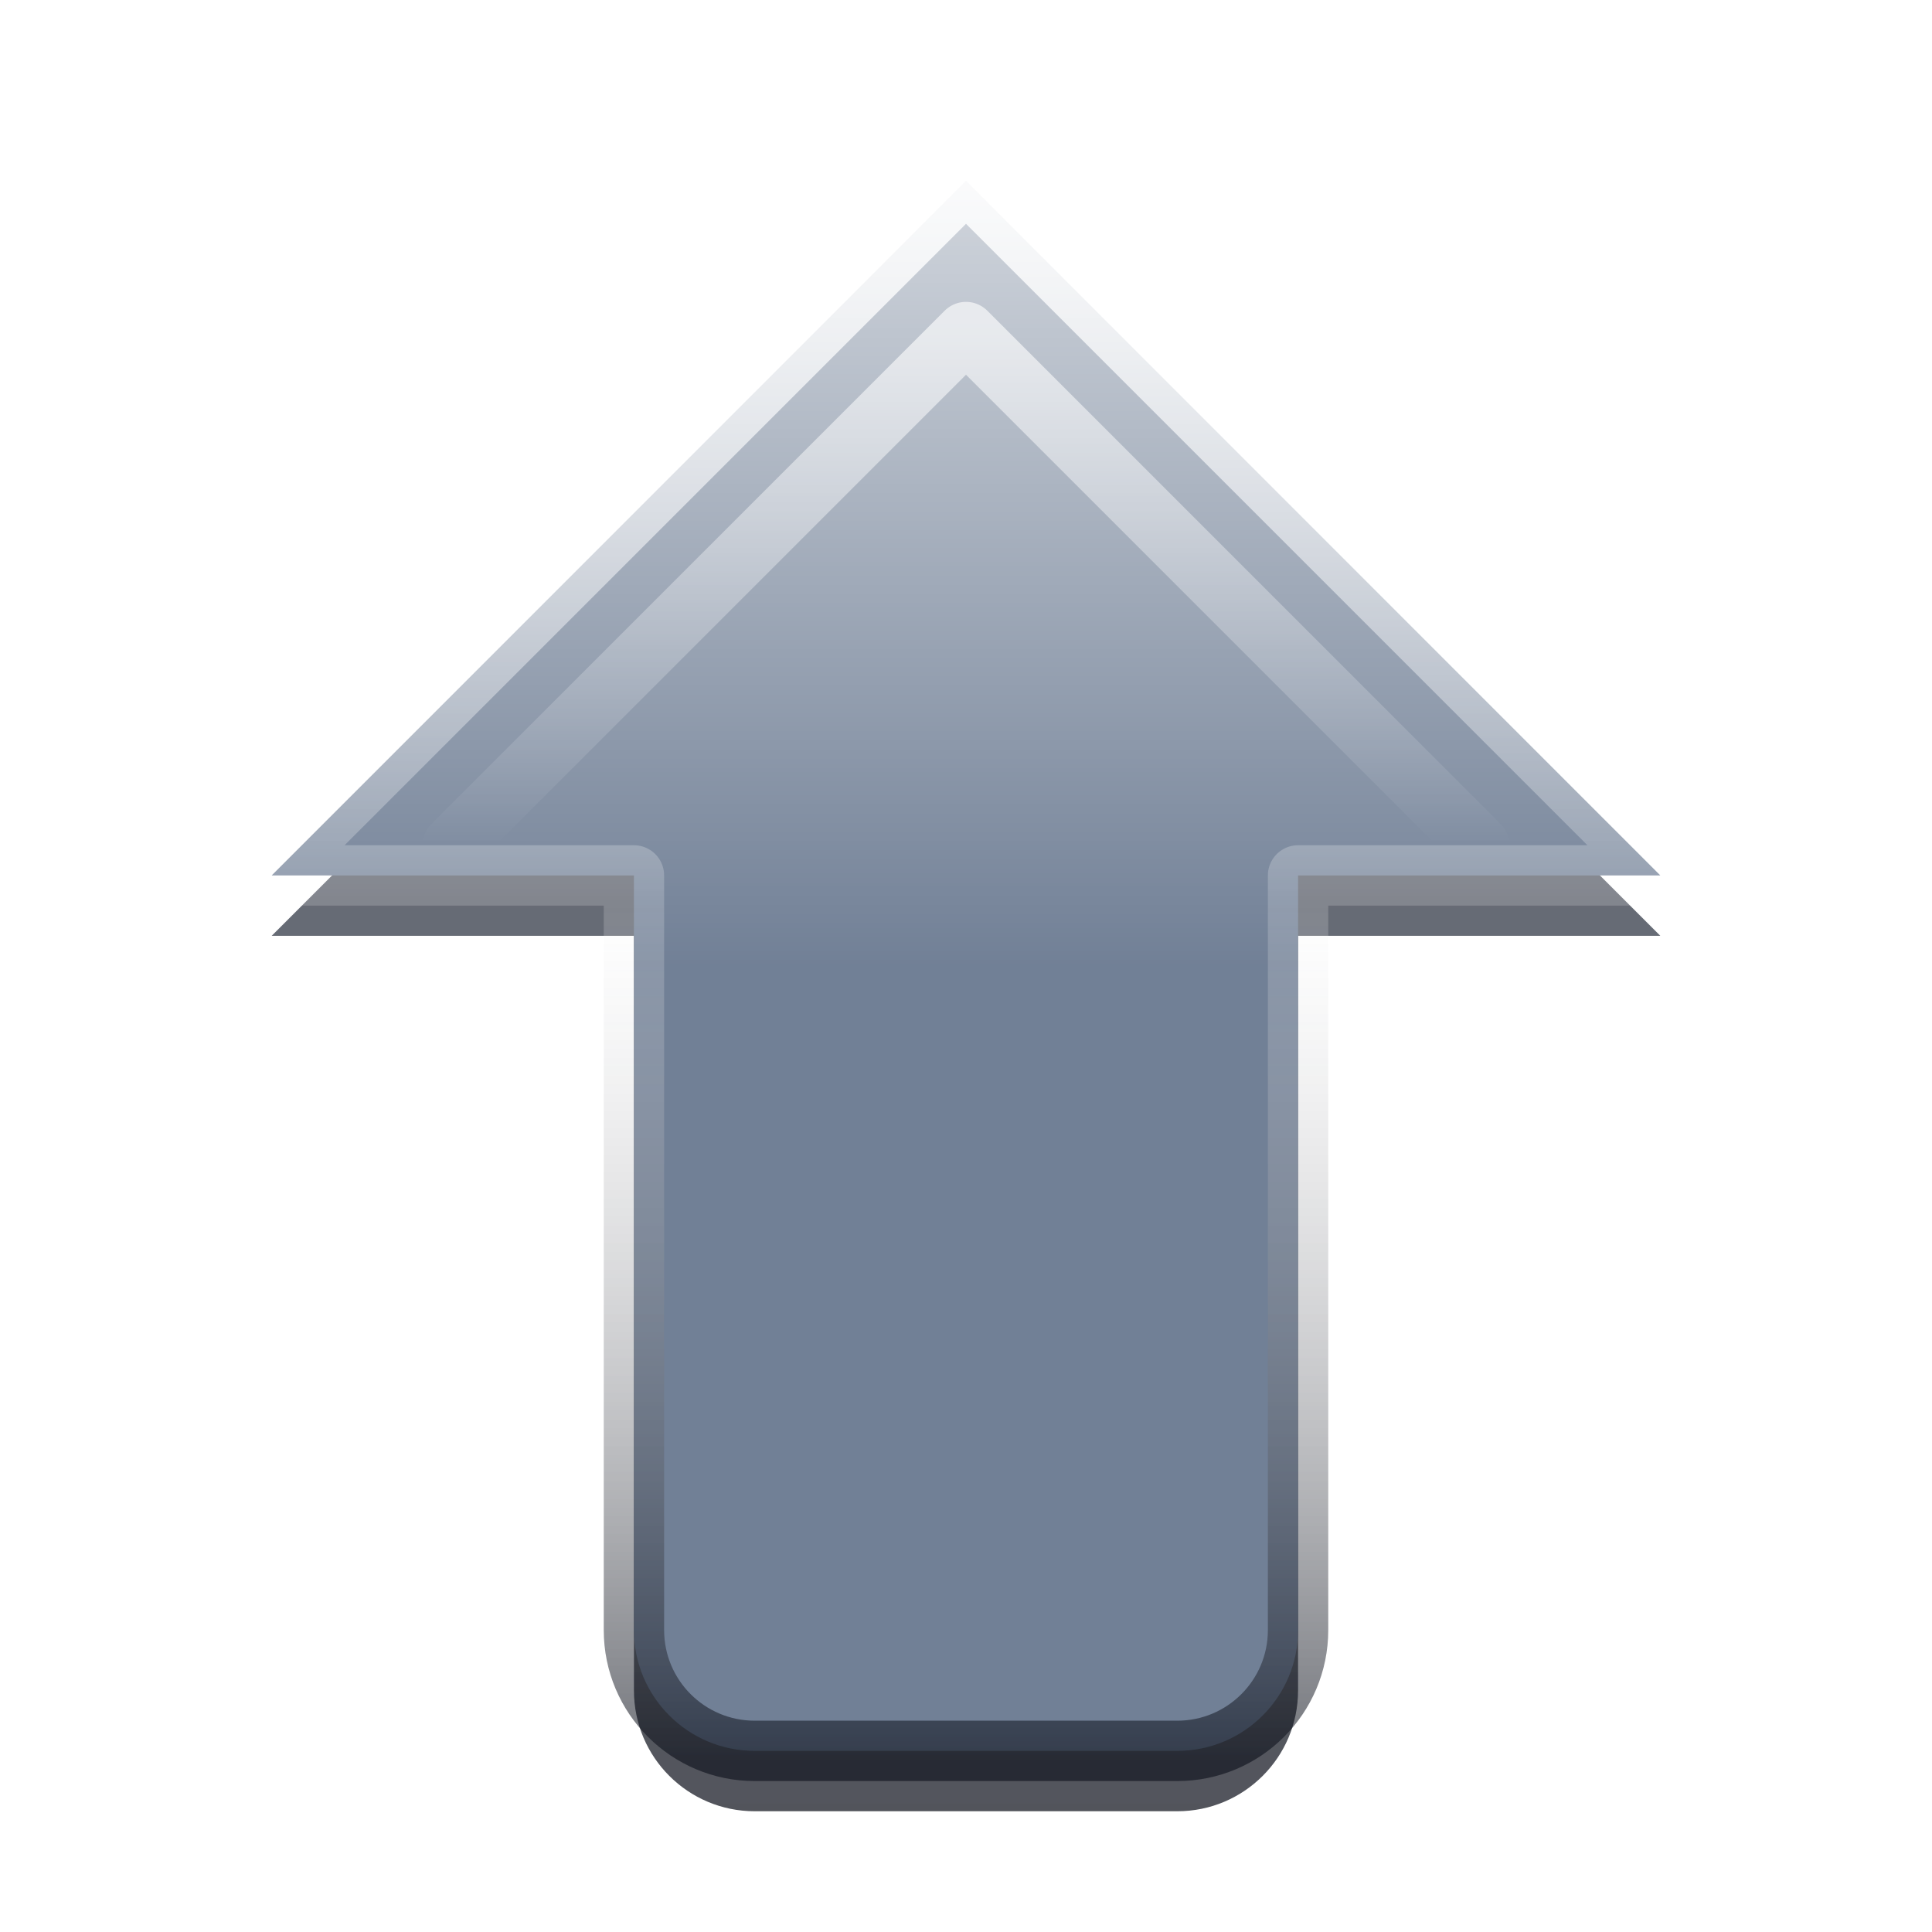
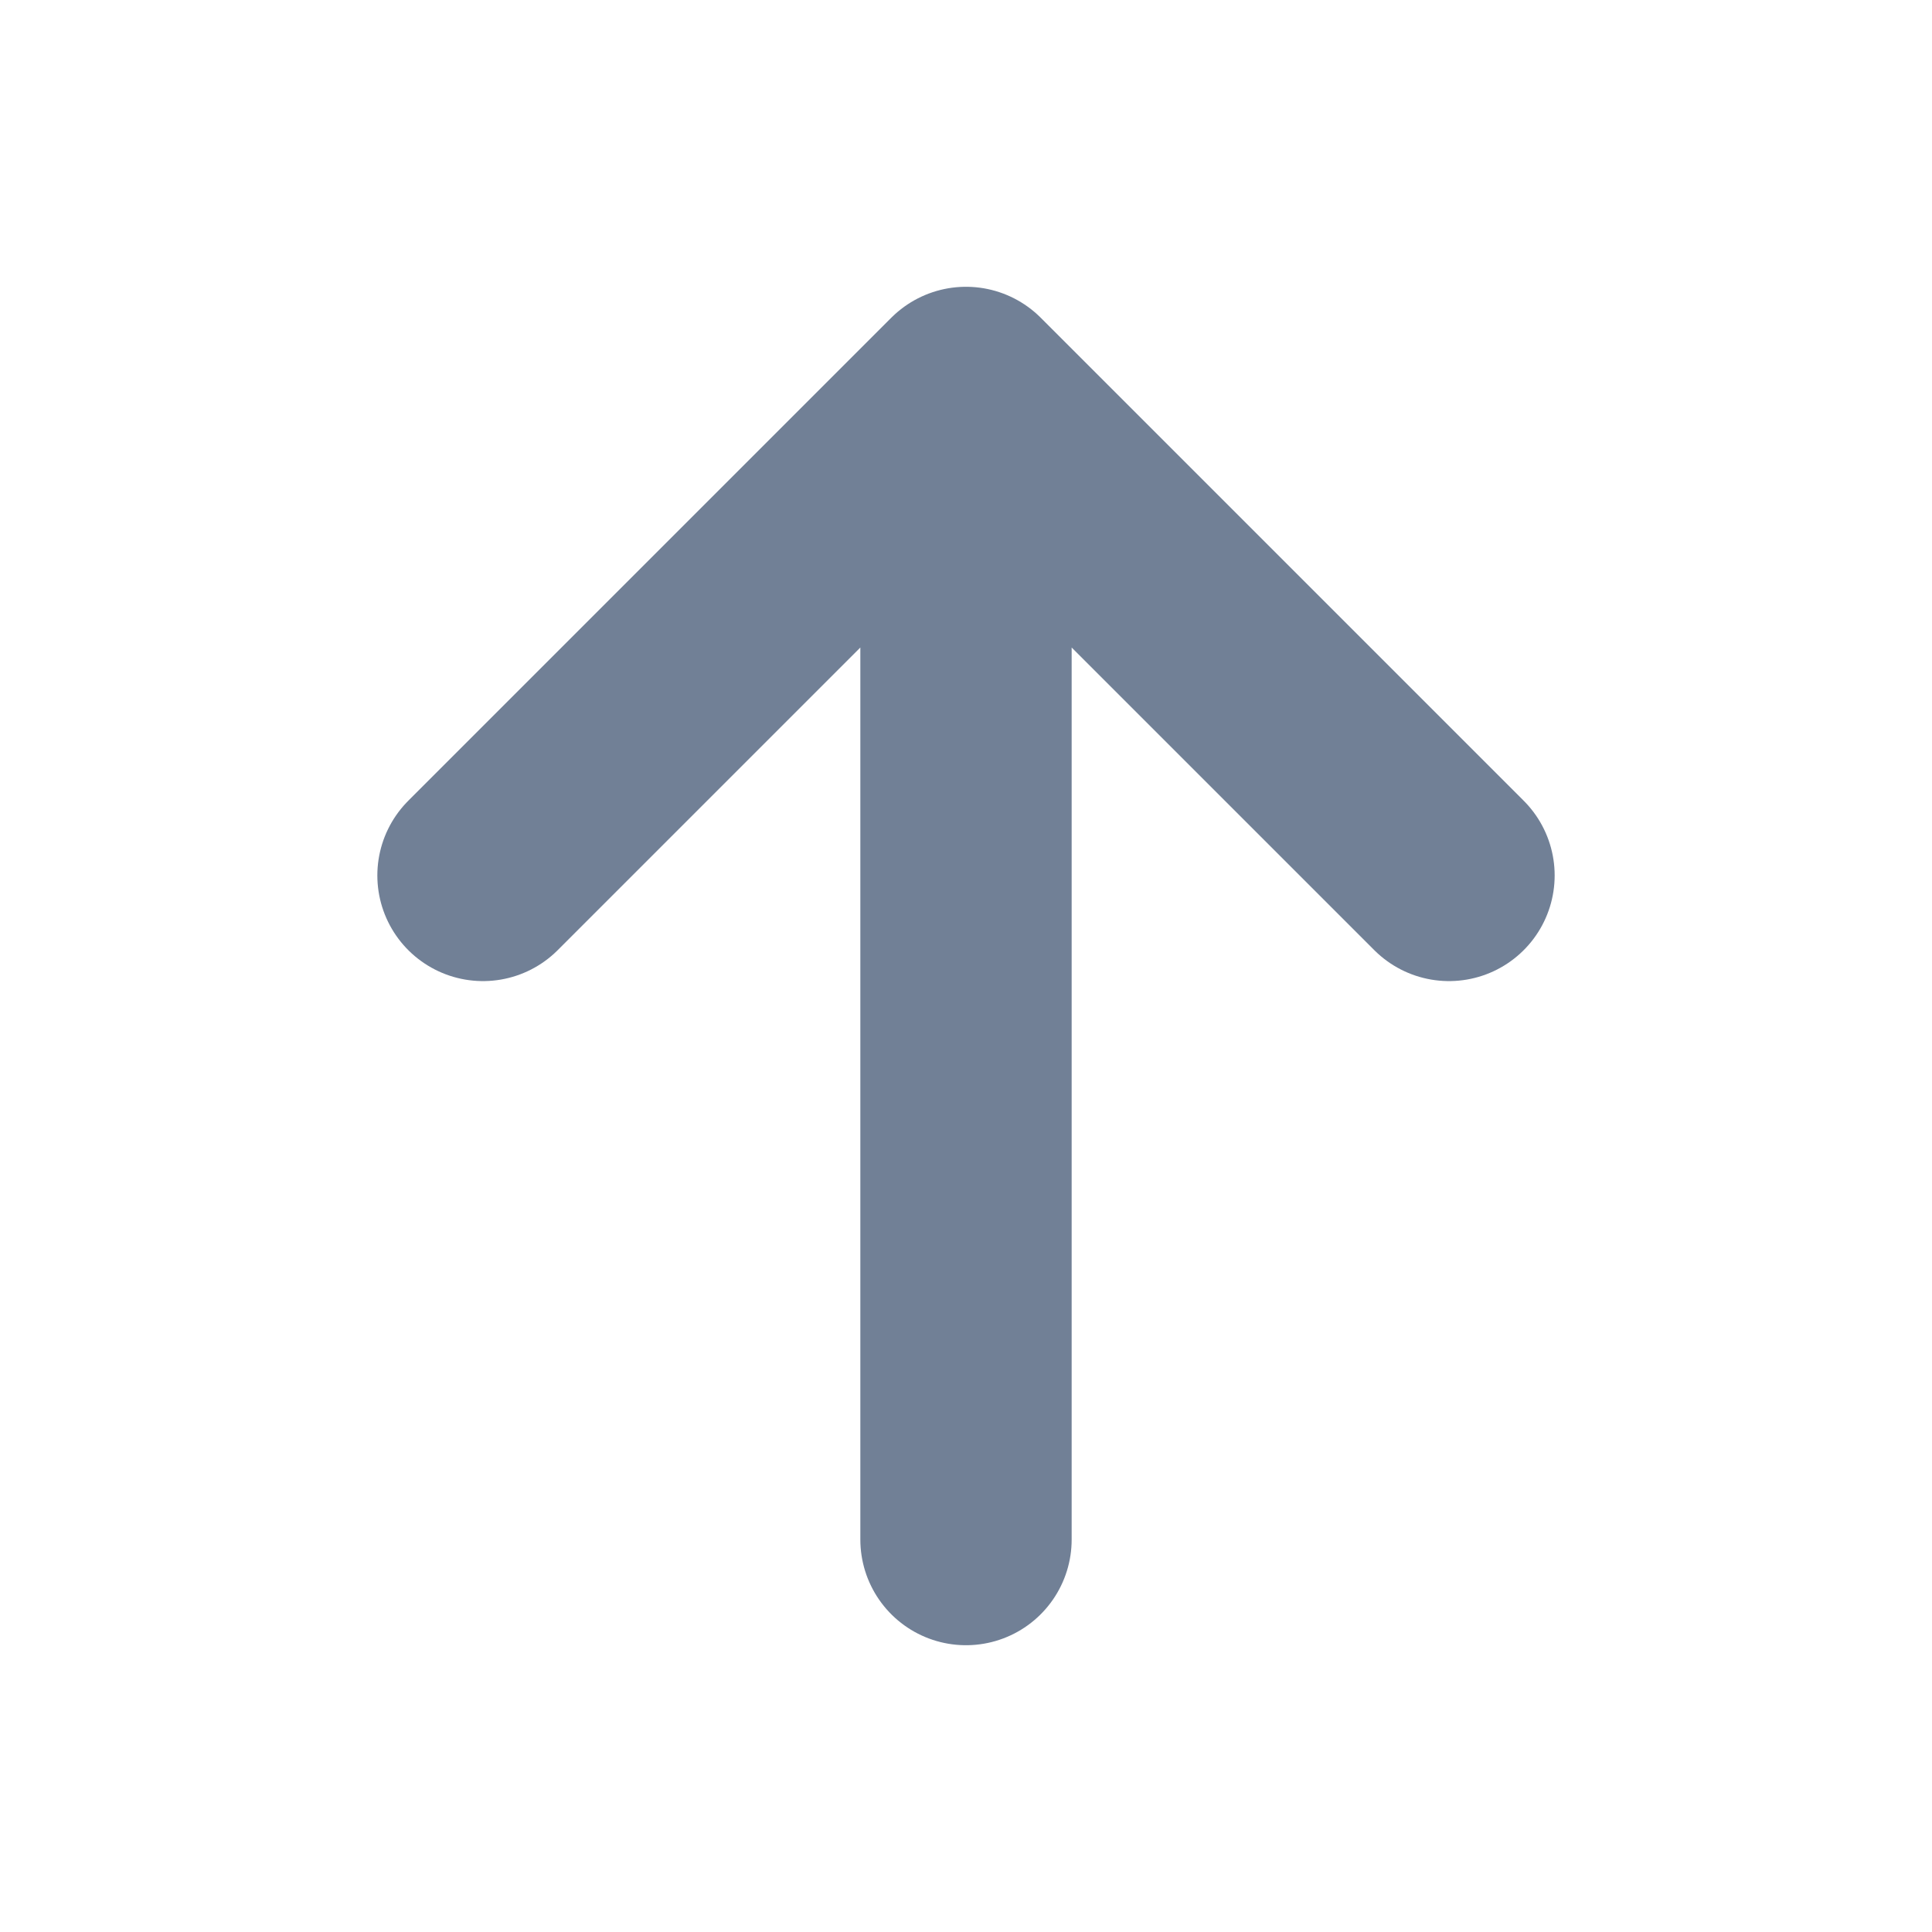
<svg xmlns="http://www.w3.org/2000/svg" viewBox="0 0 64 64">
-   <defs>
-     <linearGradient id="edge" x1="0" y1="0" x2="0" y2="1">
-       <stop offset="0" stop-color="#172033" stop-opacity=".82" />
-       <stop offset="1" stop-color="#050913" stop-opacity=".96" />
-     </linearGradient>
-     <linearGradient id="rim" x1="0" y1="0" x2="0" y2="1">
-       <stop offset="0" stop-color="#fff" stop-opacity=".9" />
-       <stop offset=".46" stop-color="#fff" stop-opacity=".18" />
-       <stop offset="1" stop-color="#050914" stop-opacity=".56" />
-     </linearGradient>
-     <linearGradient id="shine" x1="0" y1="0" x2="0" y2="1">
-       <stop offset="0" stop-color="#fff" stop-opacity=".7" />
-       <stop offset="1" stop-color="#fff" stop-opacity="0" />
-     </linearGradient>
-     <clipPath id="shape">
-       <path d="M32 6 9 29h12v25a4 4 0 0 0 4 4h14a4 4 0 0 0 4-4V29h12Z" />
-     </clipPath>
-   </defs>
-   <path d="M32 8 9 31h12v25a4 4 0 0 0 4 4h14a4 4 0 0 0 4-4V31h12Z" fill="url(#edge)" opacity=".72" />
-   <path d="M32 6 9 29h12v25a4 4 0 0 0 4 4h14a4 4 0 0 0 4-4V29h12Z" fill="#718096" stroke="url(#rim)" stroke-width="2" stroke-linejoin="round" />
-   <rect x="8" y="5" width="48" height="27" fill="url(#shine)" clip-path="url(#shape)" />
-   <path d="M15 28 32 11l17 17" fill="none" stroke="url(#shine)" stroke-width="2" stroke-linecap="round" stroke-linejoin="round" opacity=".9" />
+   <path d="M32 51V13M16 29l16-16 16 16" fill="none" stroke="#718096" stroke-width="7" stroke-linecap="round" stroke-linejoin="round" />
</svg>
